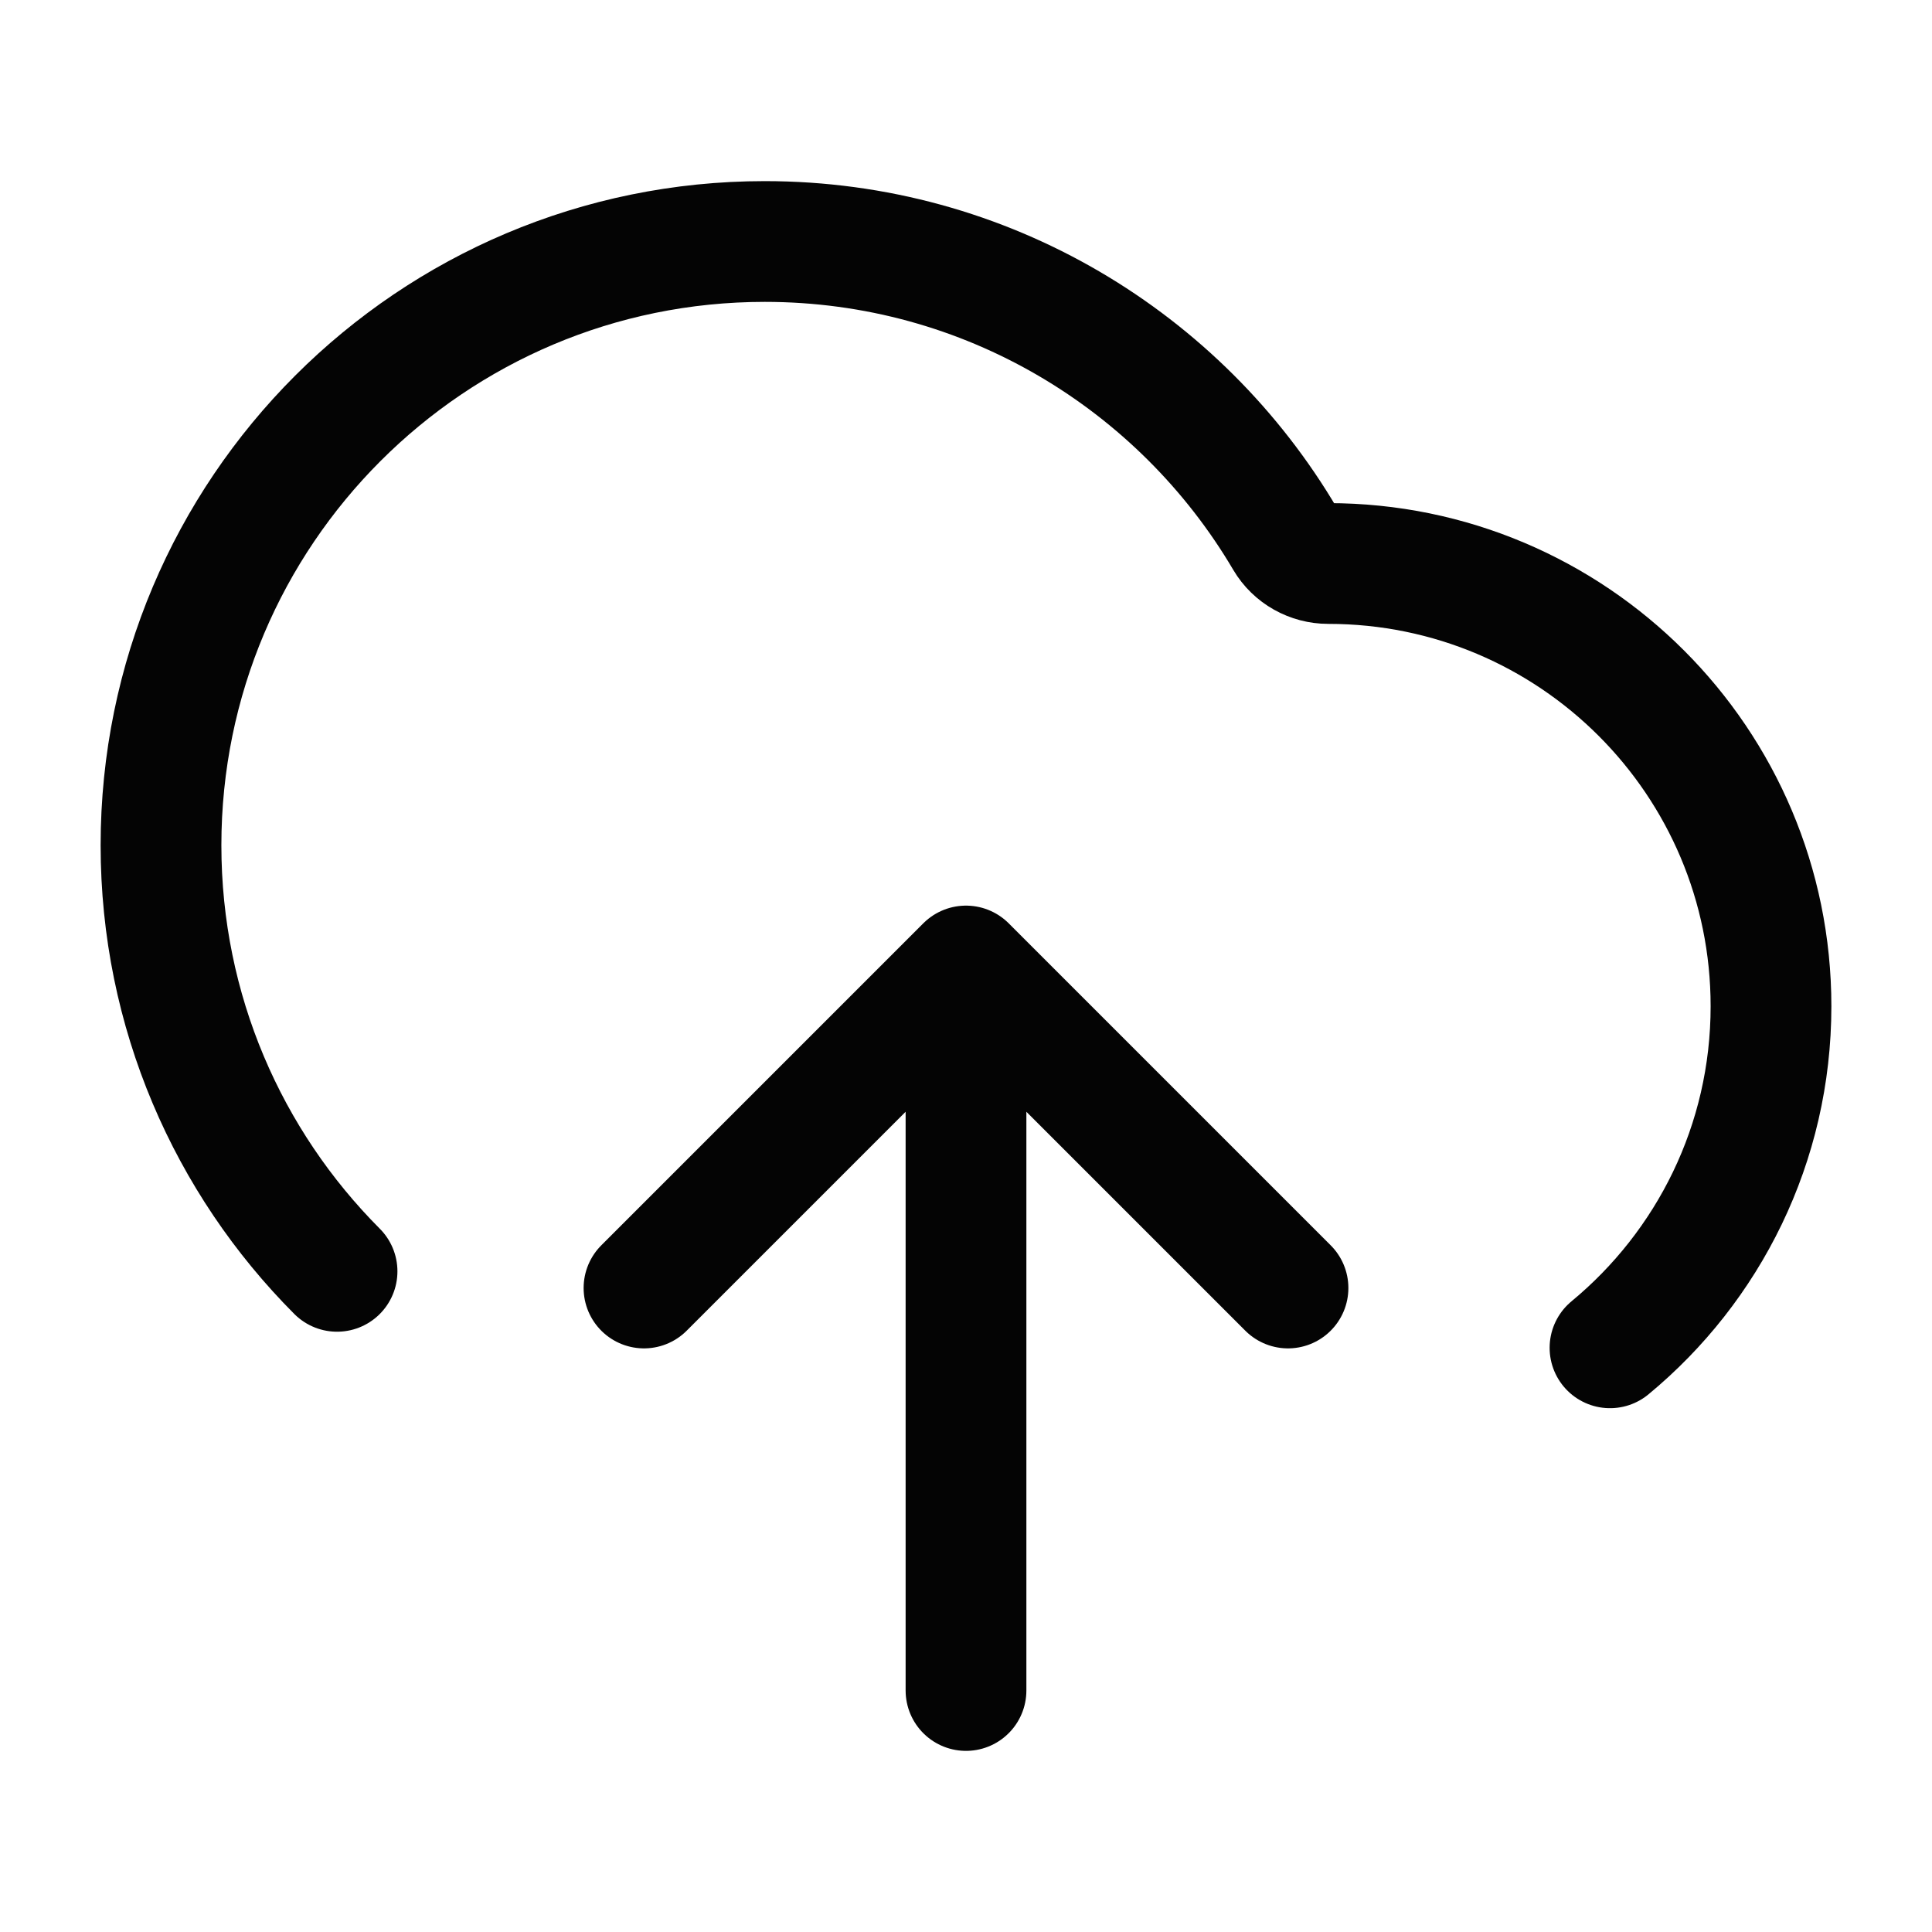
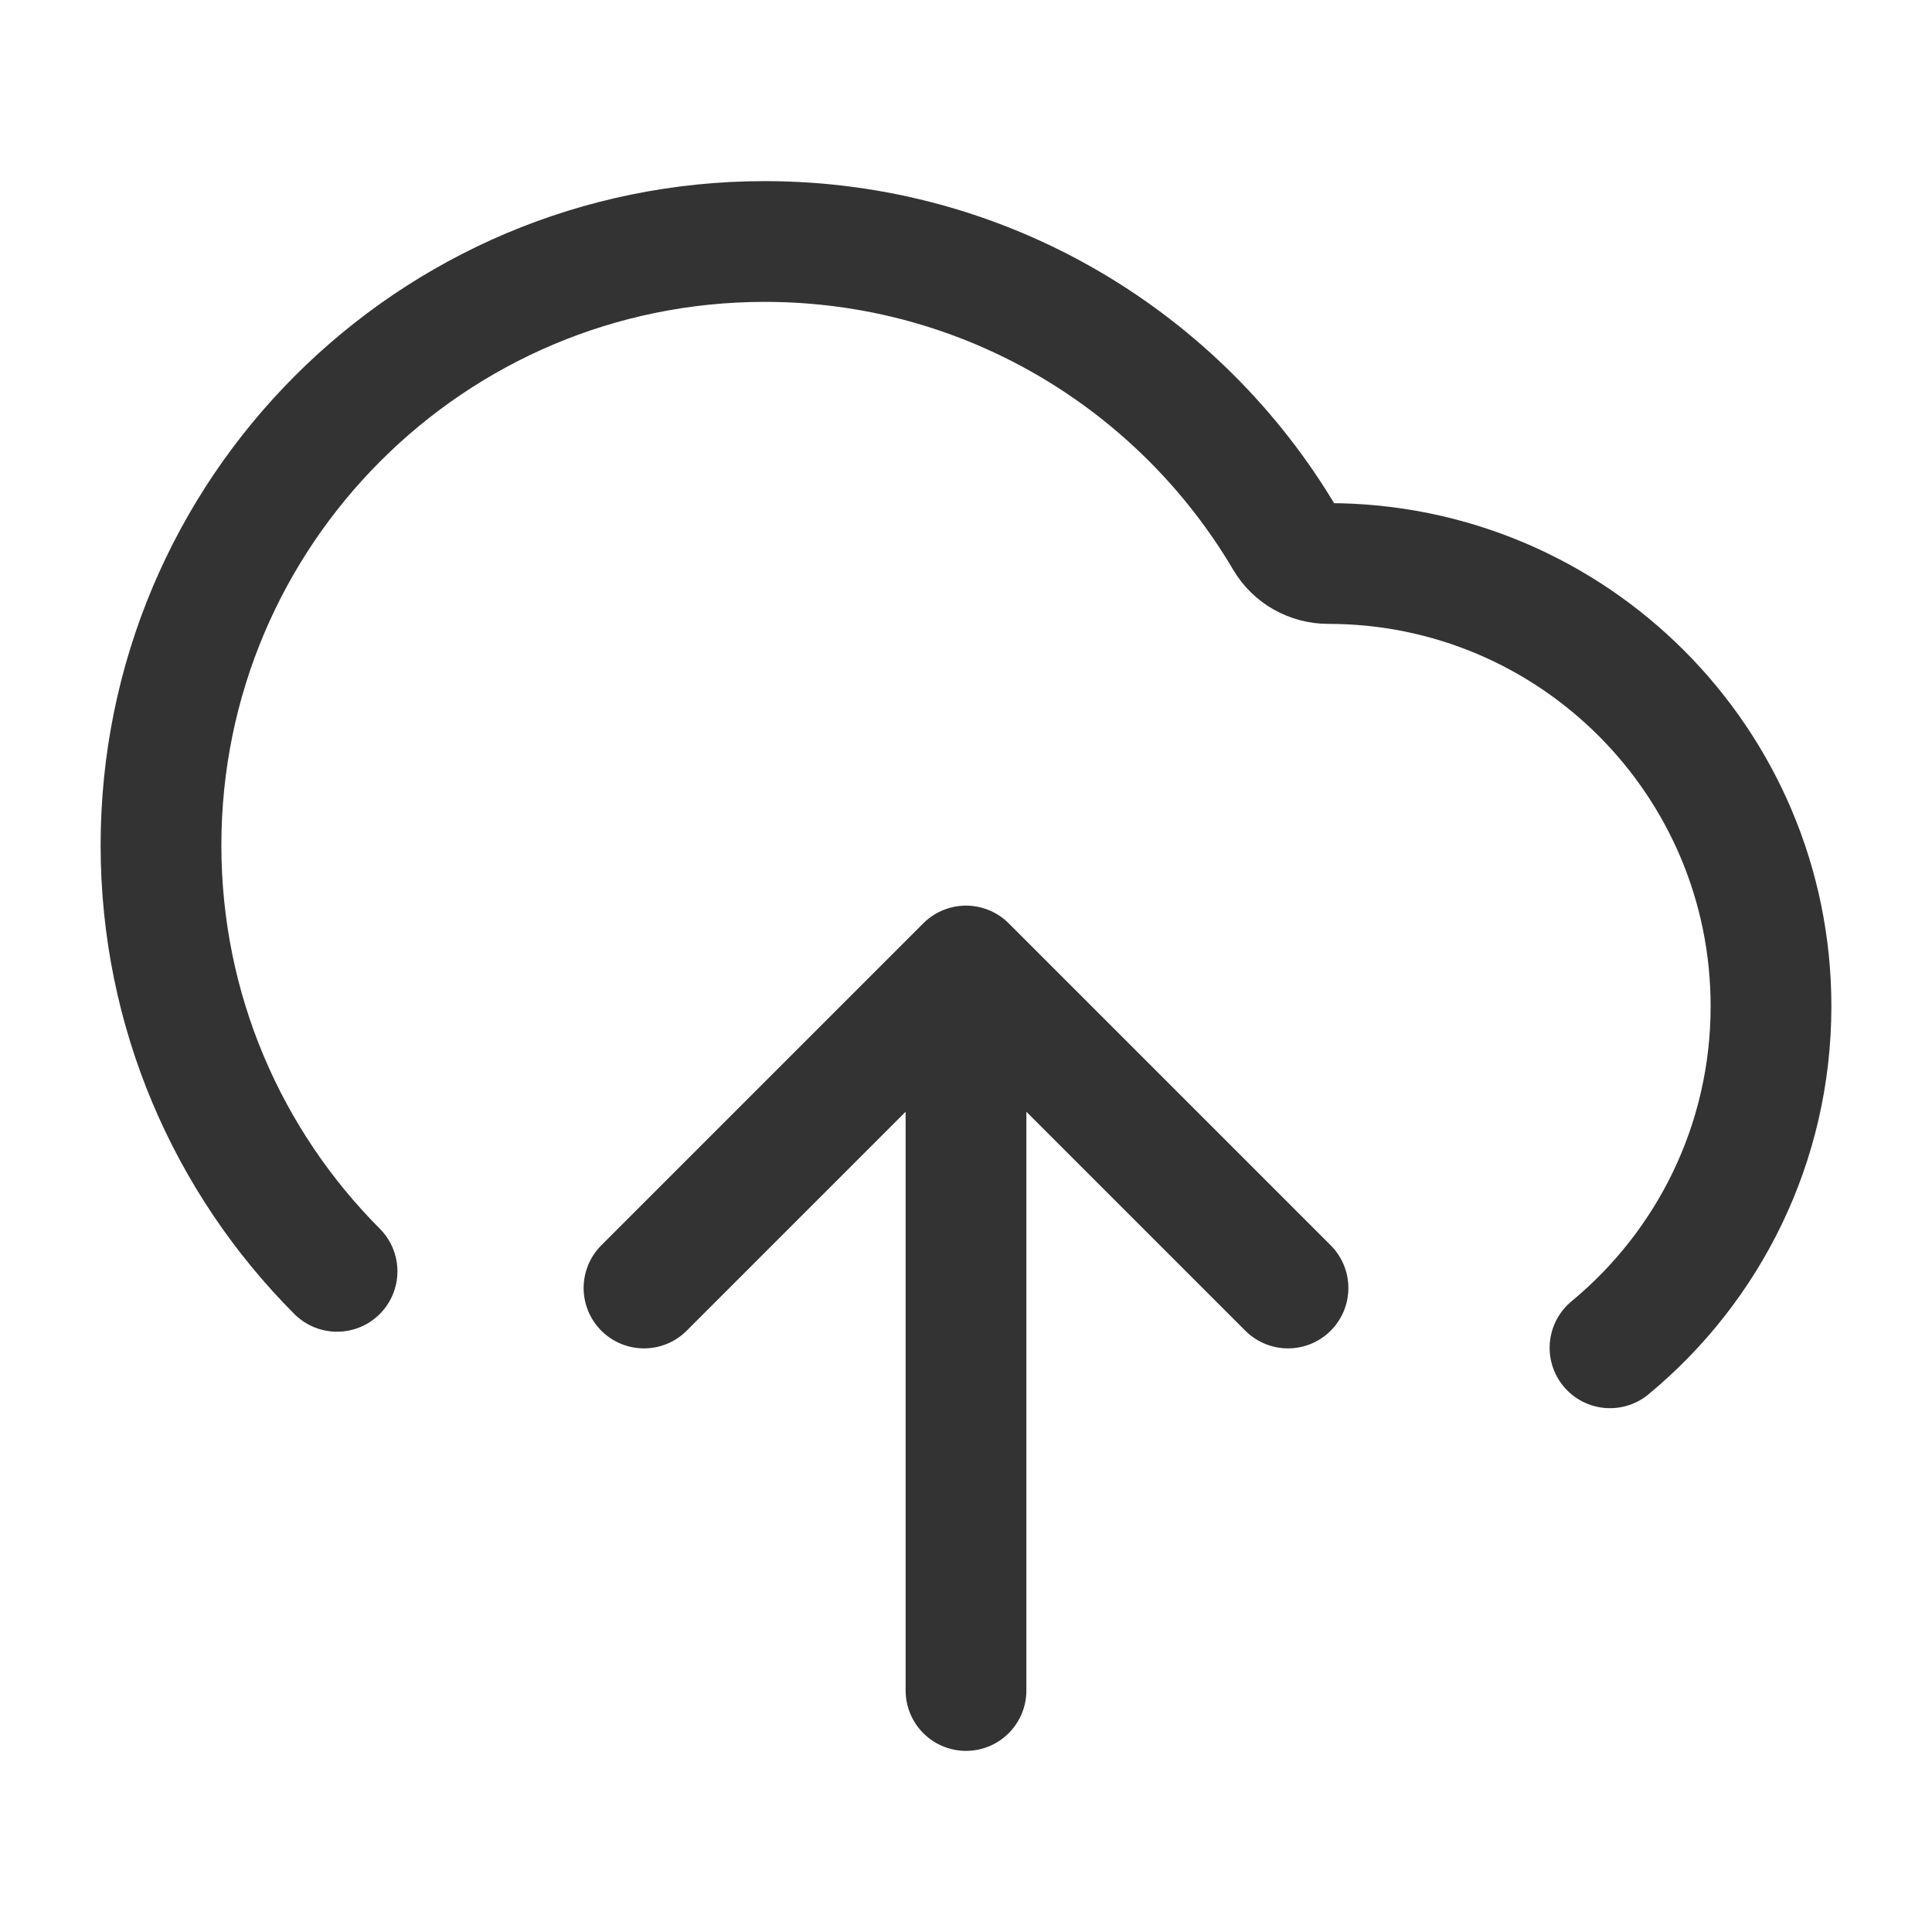
- <svg xmlns="http://www.w3.org/2000/svg" width="24" height="24" viewBox="0 0 24 24" fill="none">
-   <path d="M8 16L12 12M12 12L16 16M12 12V21M20 16.743C21.221 15.734 22 14.208 22 12.5C22 9.462 19.538 7 16.5 7C16.282 7 16.077 6.886 15.966 6.698C14.662 4.485 12.254 3 9.5 3C5.358 3 2 6.358 2 10.5C2 12.566 2.835 14.437 4.187 15.793" stroke="#040404" stroke-width="1.5" stroke-linecap="round" stroke-linejoin="round" />
+ <svg xmlns="http://www.w3.org/2000/svg" width="20" height="20" viewBox="0 0 24 24" fill="none">
+   <path d="M8 16L12 12M12 12L16 16M12 12V21M20 16.743C21.221 15.734 22 14.208 22 12.5C22 9.462 19.538 7 16.5 7C16.282 7 16.077 6.886 15.966 6.698C14.662 4.485 12.254 3 9.5 3C5.358 3 2 6.358 2 10.5C2 12.566 2.835 14.437 4.187 15.793" stroke="#333333" stroke-width="1.5" stroke-linecap="round" stroke-linejoin="round" />
</svg>
